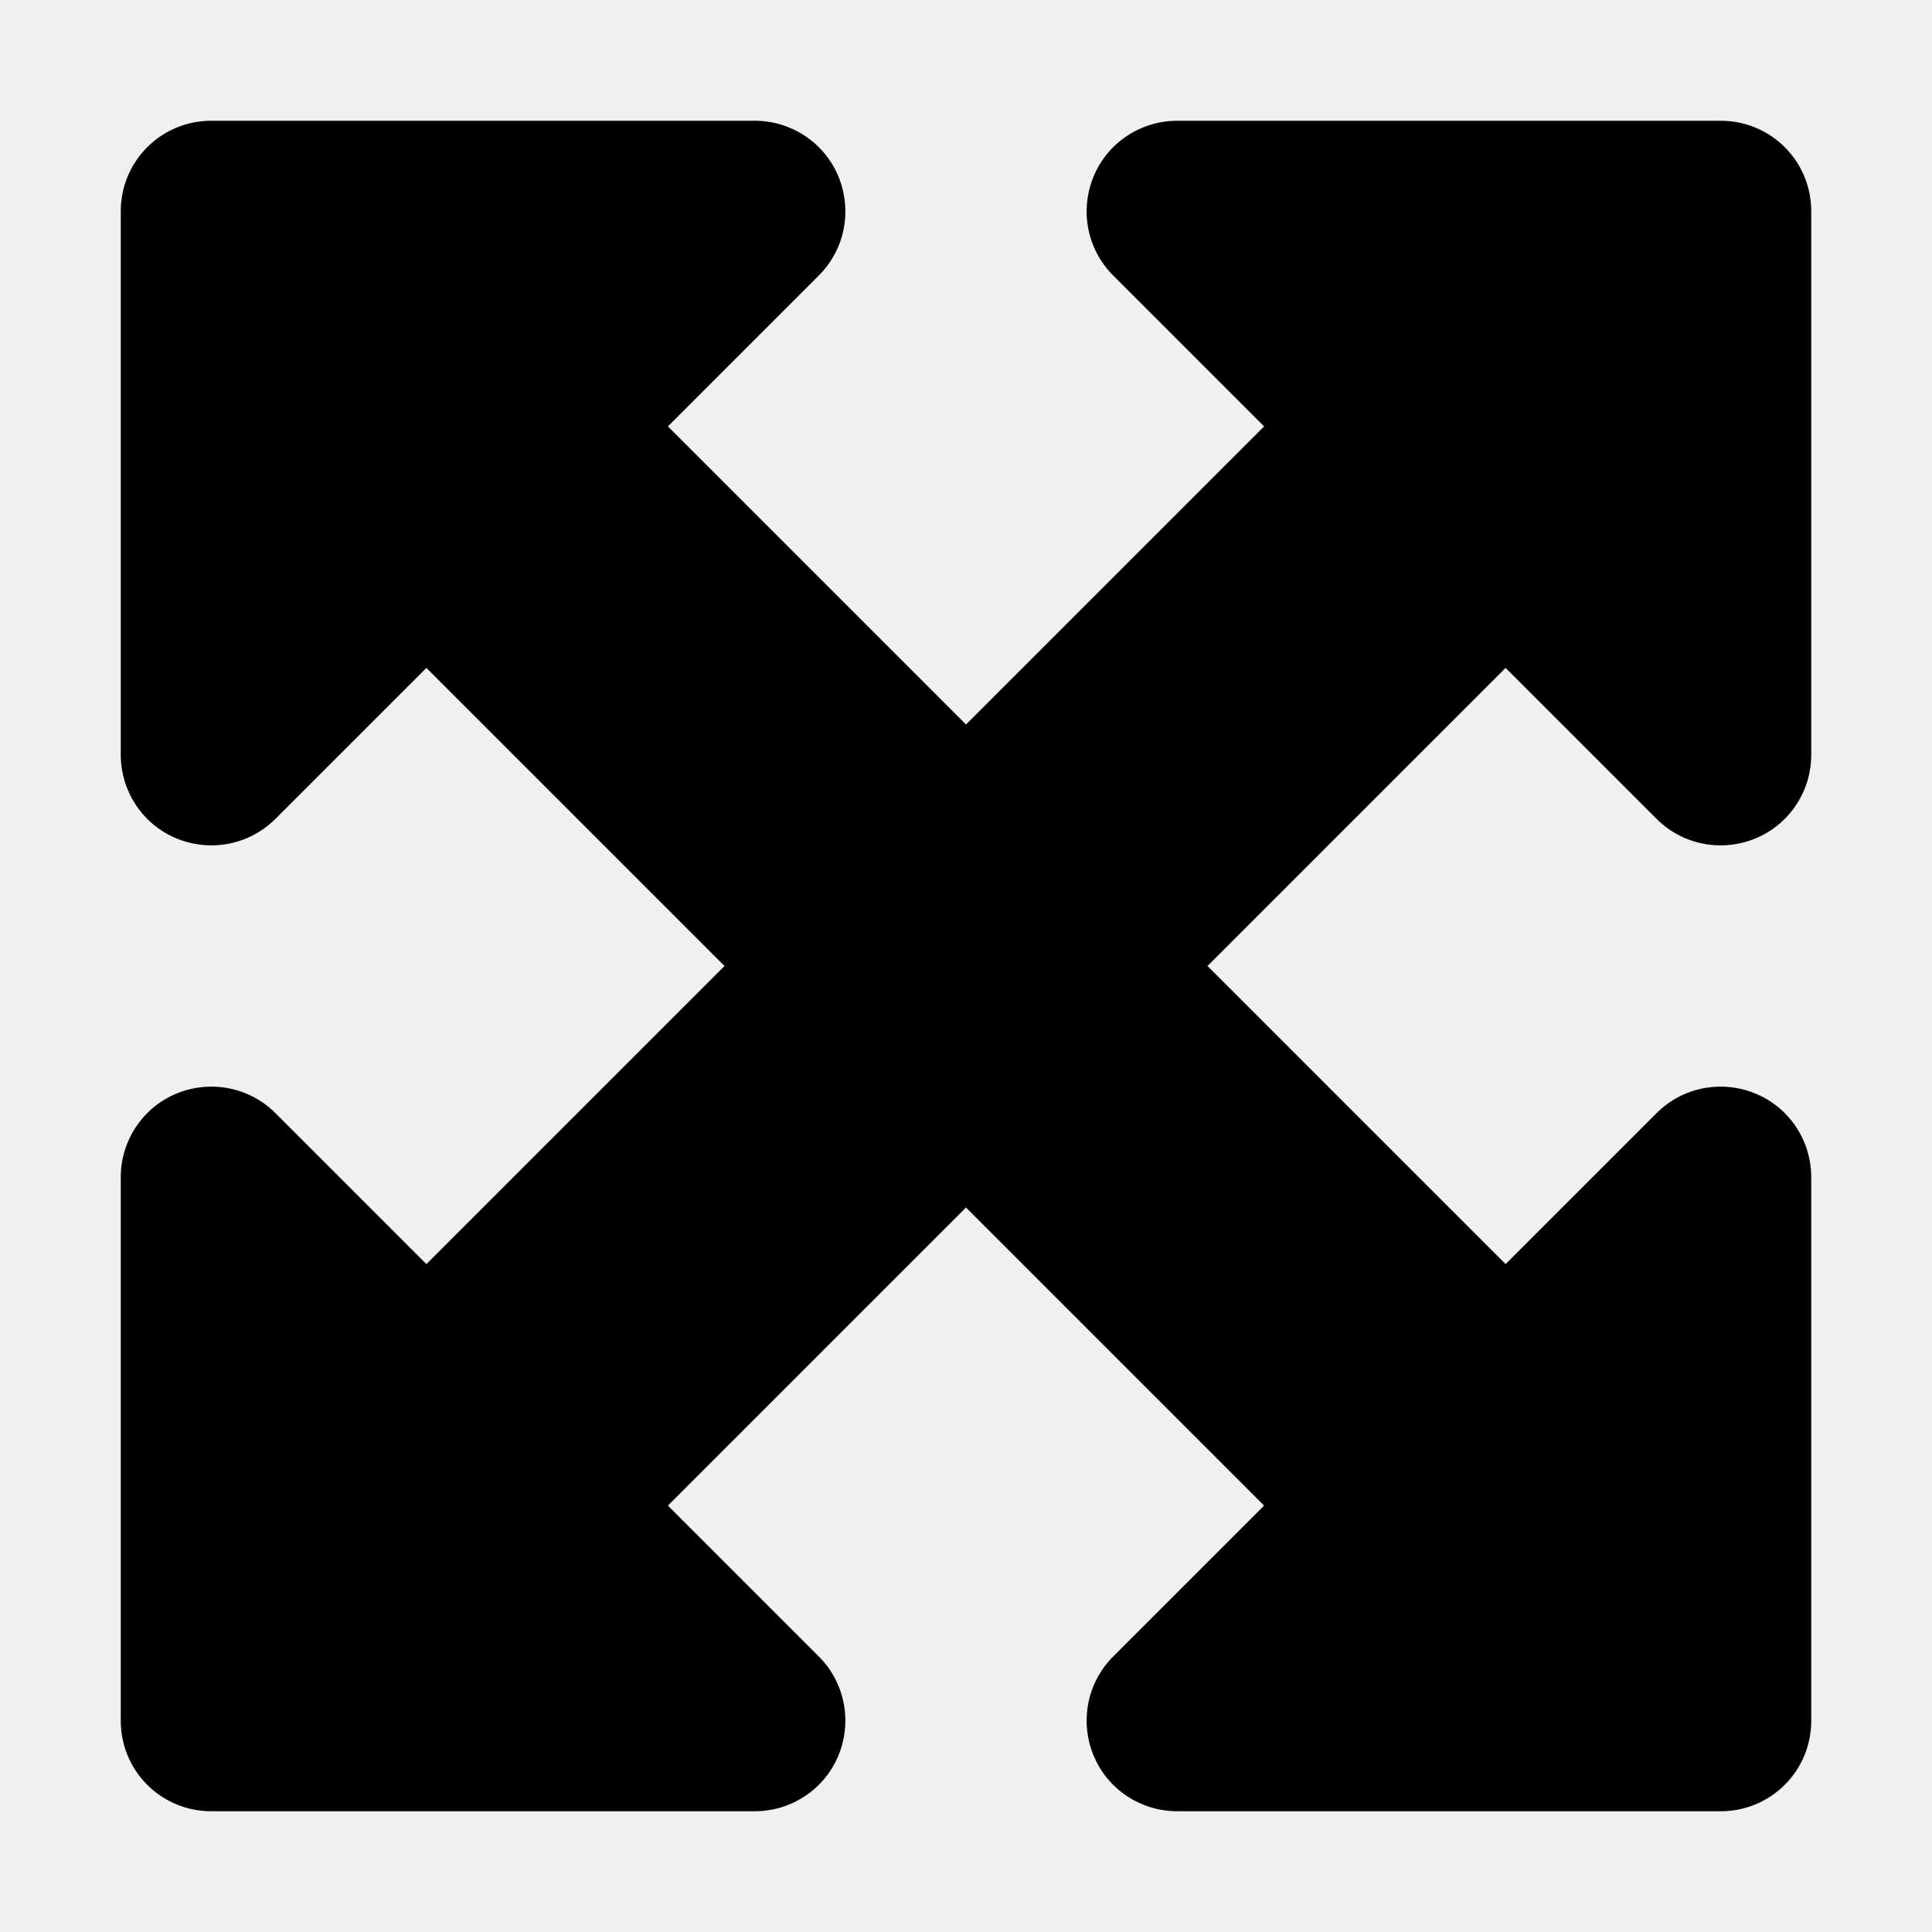
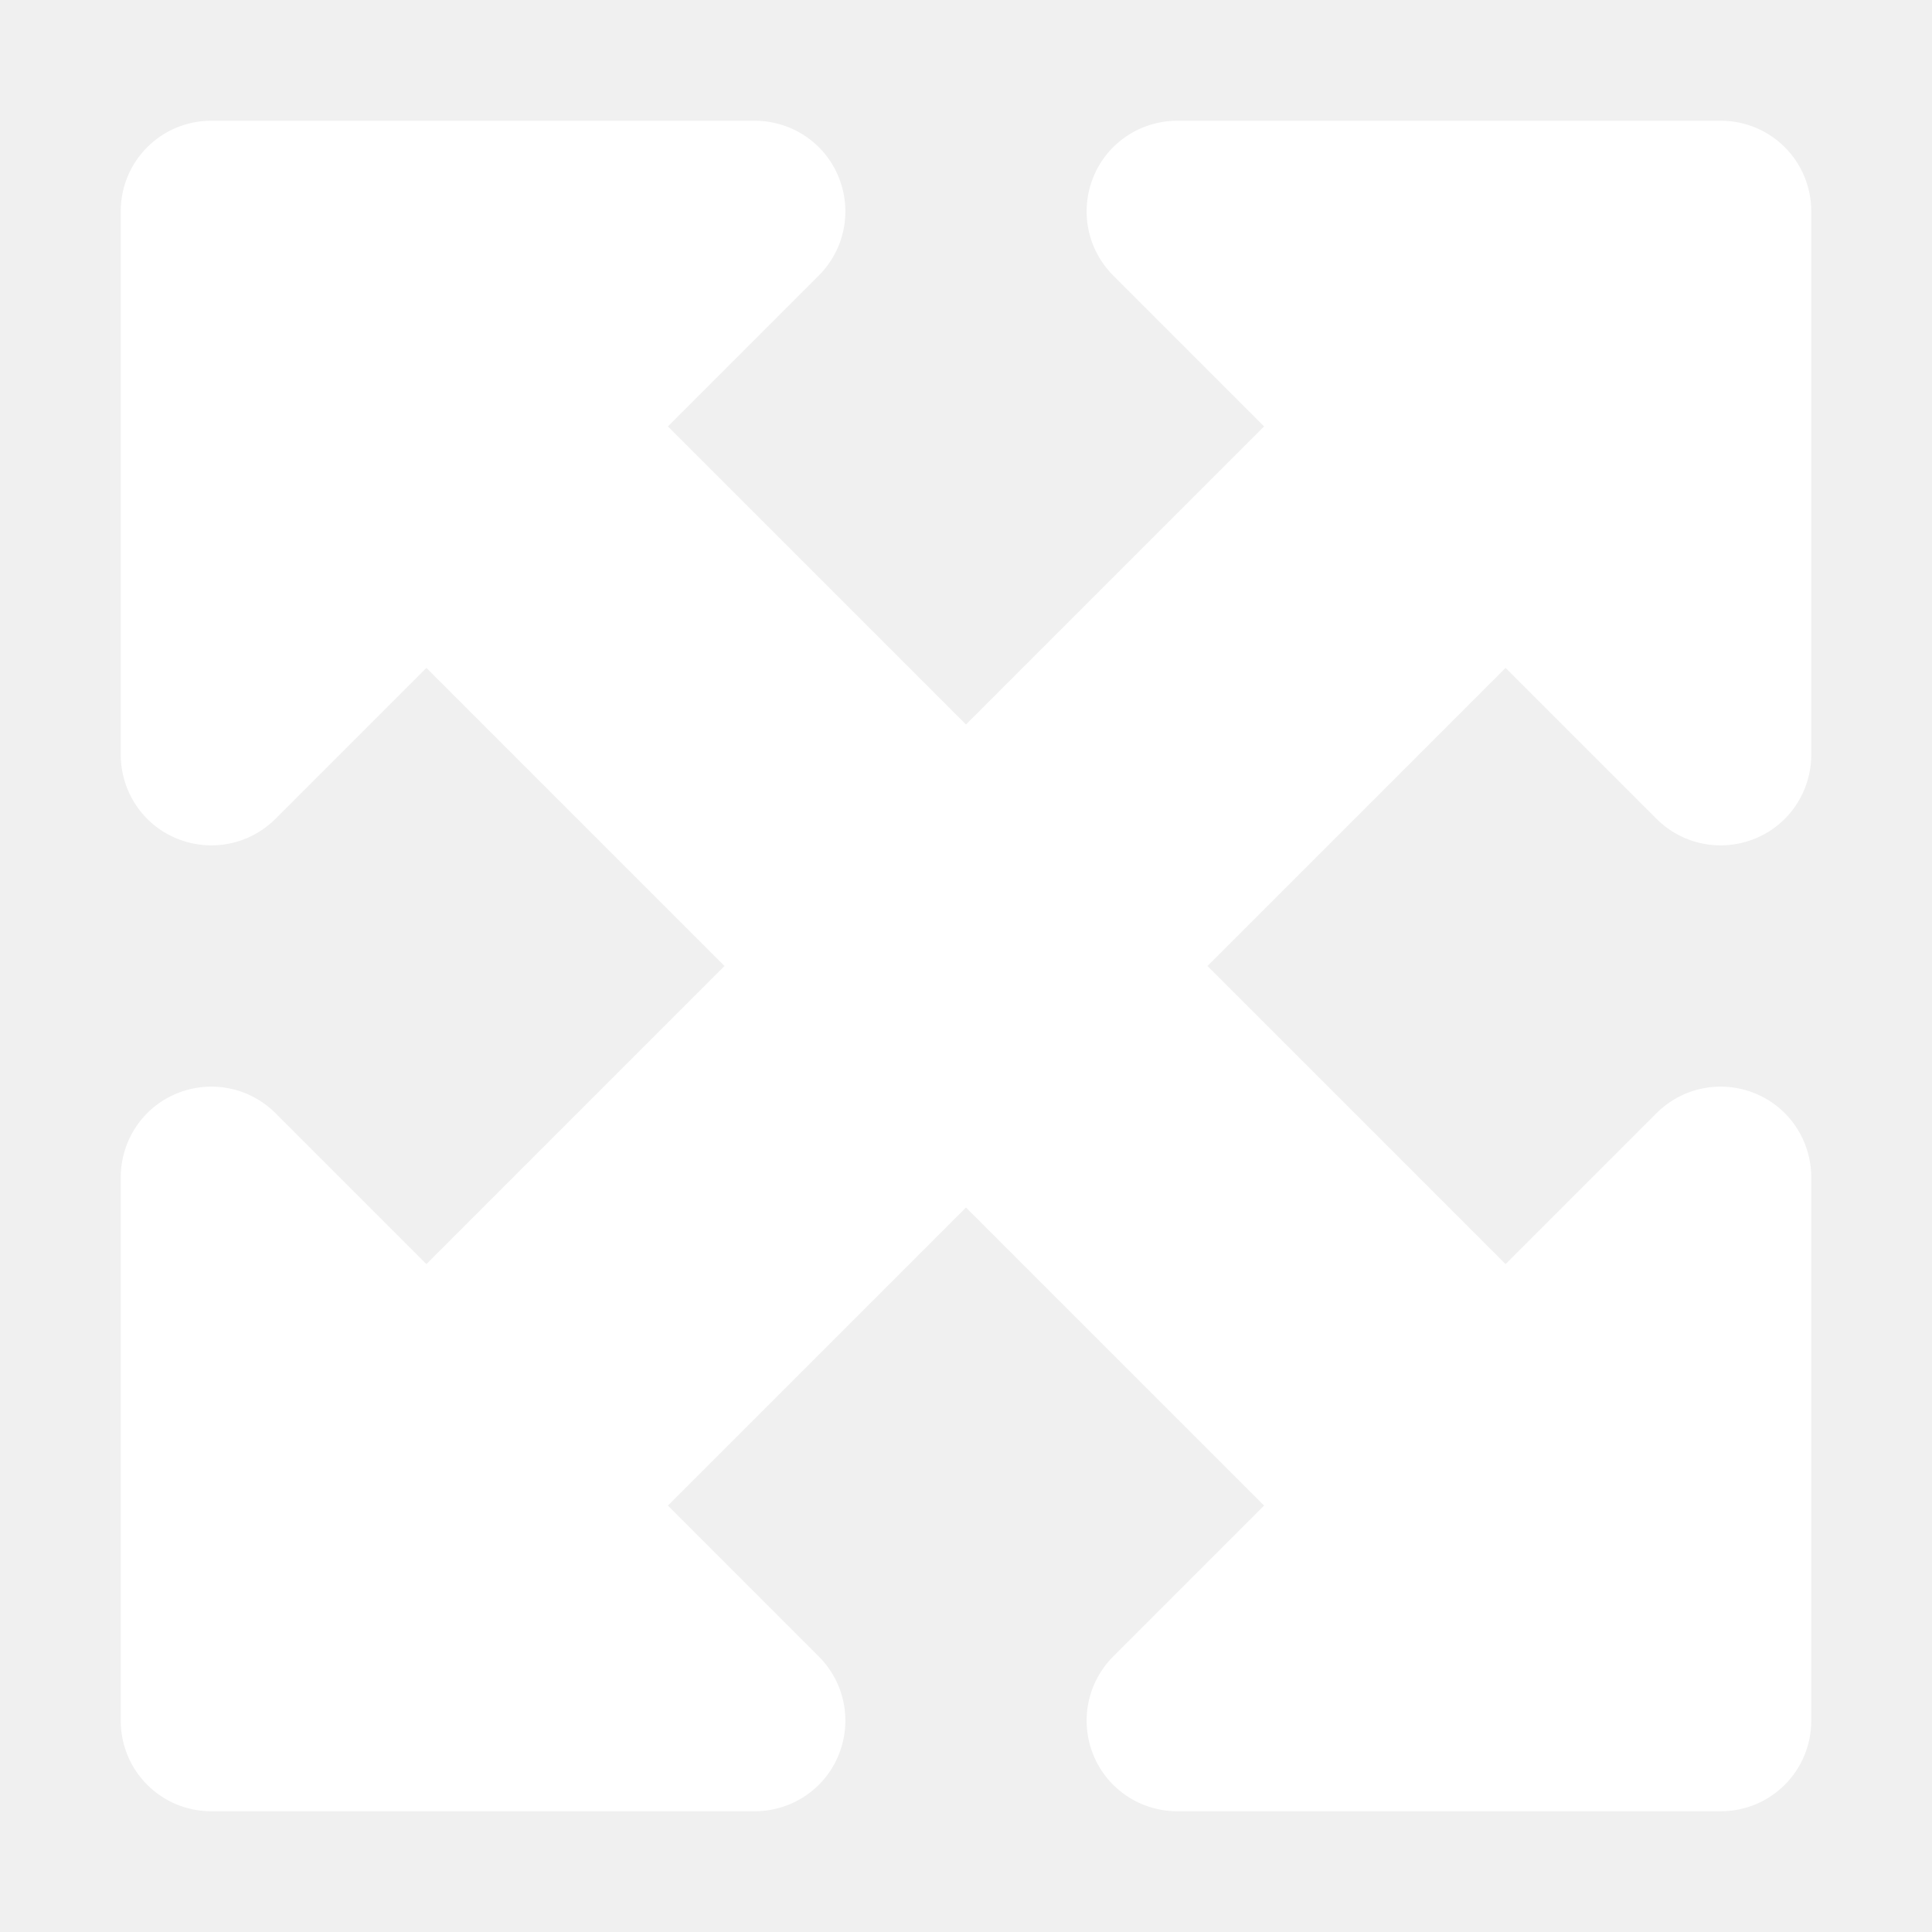
<svg xmlns="http://www.w3.org/2000/svg" viewBox="0 0 512 512">
-   <path d="M200 32H56C42.7 32 32 42.7 32 56V200c0 9.7 5.8 18.5 14.8 22.2s19.3 1.7 26.2-5.2l40-40 79 79-79 79L73 295c-6.9-6.9-17.2-8.9-26.2-5.2S32 302.3 32 312V456c0 13.3 10.7 24 24 24H200c9.7 0 18.5-5.8 22.2-14.8s1.7-19.3-5.2-26.2l-40-40 79-79 79 79-40 40c-6.9 6.9-8.9 17.2-5.2 26.2s12.5 14.8 22.2 14.8H456c13.3 0 24-10.7 24-24V312c0-9.7-5.8-18.5-14.8-22.2s-19.3-1.7-26.2 5.2l-40 40-79-79 79-79 40 40c6.9 6.9 17.2 8.9 26.2 5.2s14.8-12.5 14.8-22.2V56c0-13.3-10.7-24-24-24H312c-9.7 0-18.5 5.8-22.2 14.8s-1.7 19.3 5.2 26.2l40 40-79 79-79-79 40-40c6.9-6.9 8.9-17.2 5.2-26.2S209.7 32 200 32z" />
+   <path d="M200 32H56C42.7 32 32 42.7 32 56V200c0 9.7 5.8 18.5 14.8 22.2s19.3 1.7 26.2-5.2l40-40 79 79-79 79L73 295c-6.9-6.9-17.2-8.9-26.2-5.2S32 302.3 32 312V456c0 13.3 10.7 24 24 24H200c9.7 0 18.5-5.8 22.2-14.8s1.7-19.3-5.2-26.2l-40-40 79-79 79 79-40 40c-6.9 6.9-8.9 17.2-5.2 26.2s12.5 14.8 22.2 14.8H456c13.3 0 24-10.7 24-24V312c0-9.7-5.8-18.5-14.8-22.2s-19.3-1.7-26.2 5.2l-40 40-79-79 79-79 40 40c6.9 6.9 17.2 8.9 26.2 5.2s14.8-12.5 14.8-22.2V56c0-13.3-10.7-24-24-24H312c-9.7 0-18.5 5.8-22.2 14.8s-1.7 19.3 5.2 26.2l40 40-79 79-79-79 40-40c6.9-6.9 8.9-17.2 5.2-26.2S209.7 32 200 32z" fill="white" />
</svg>
